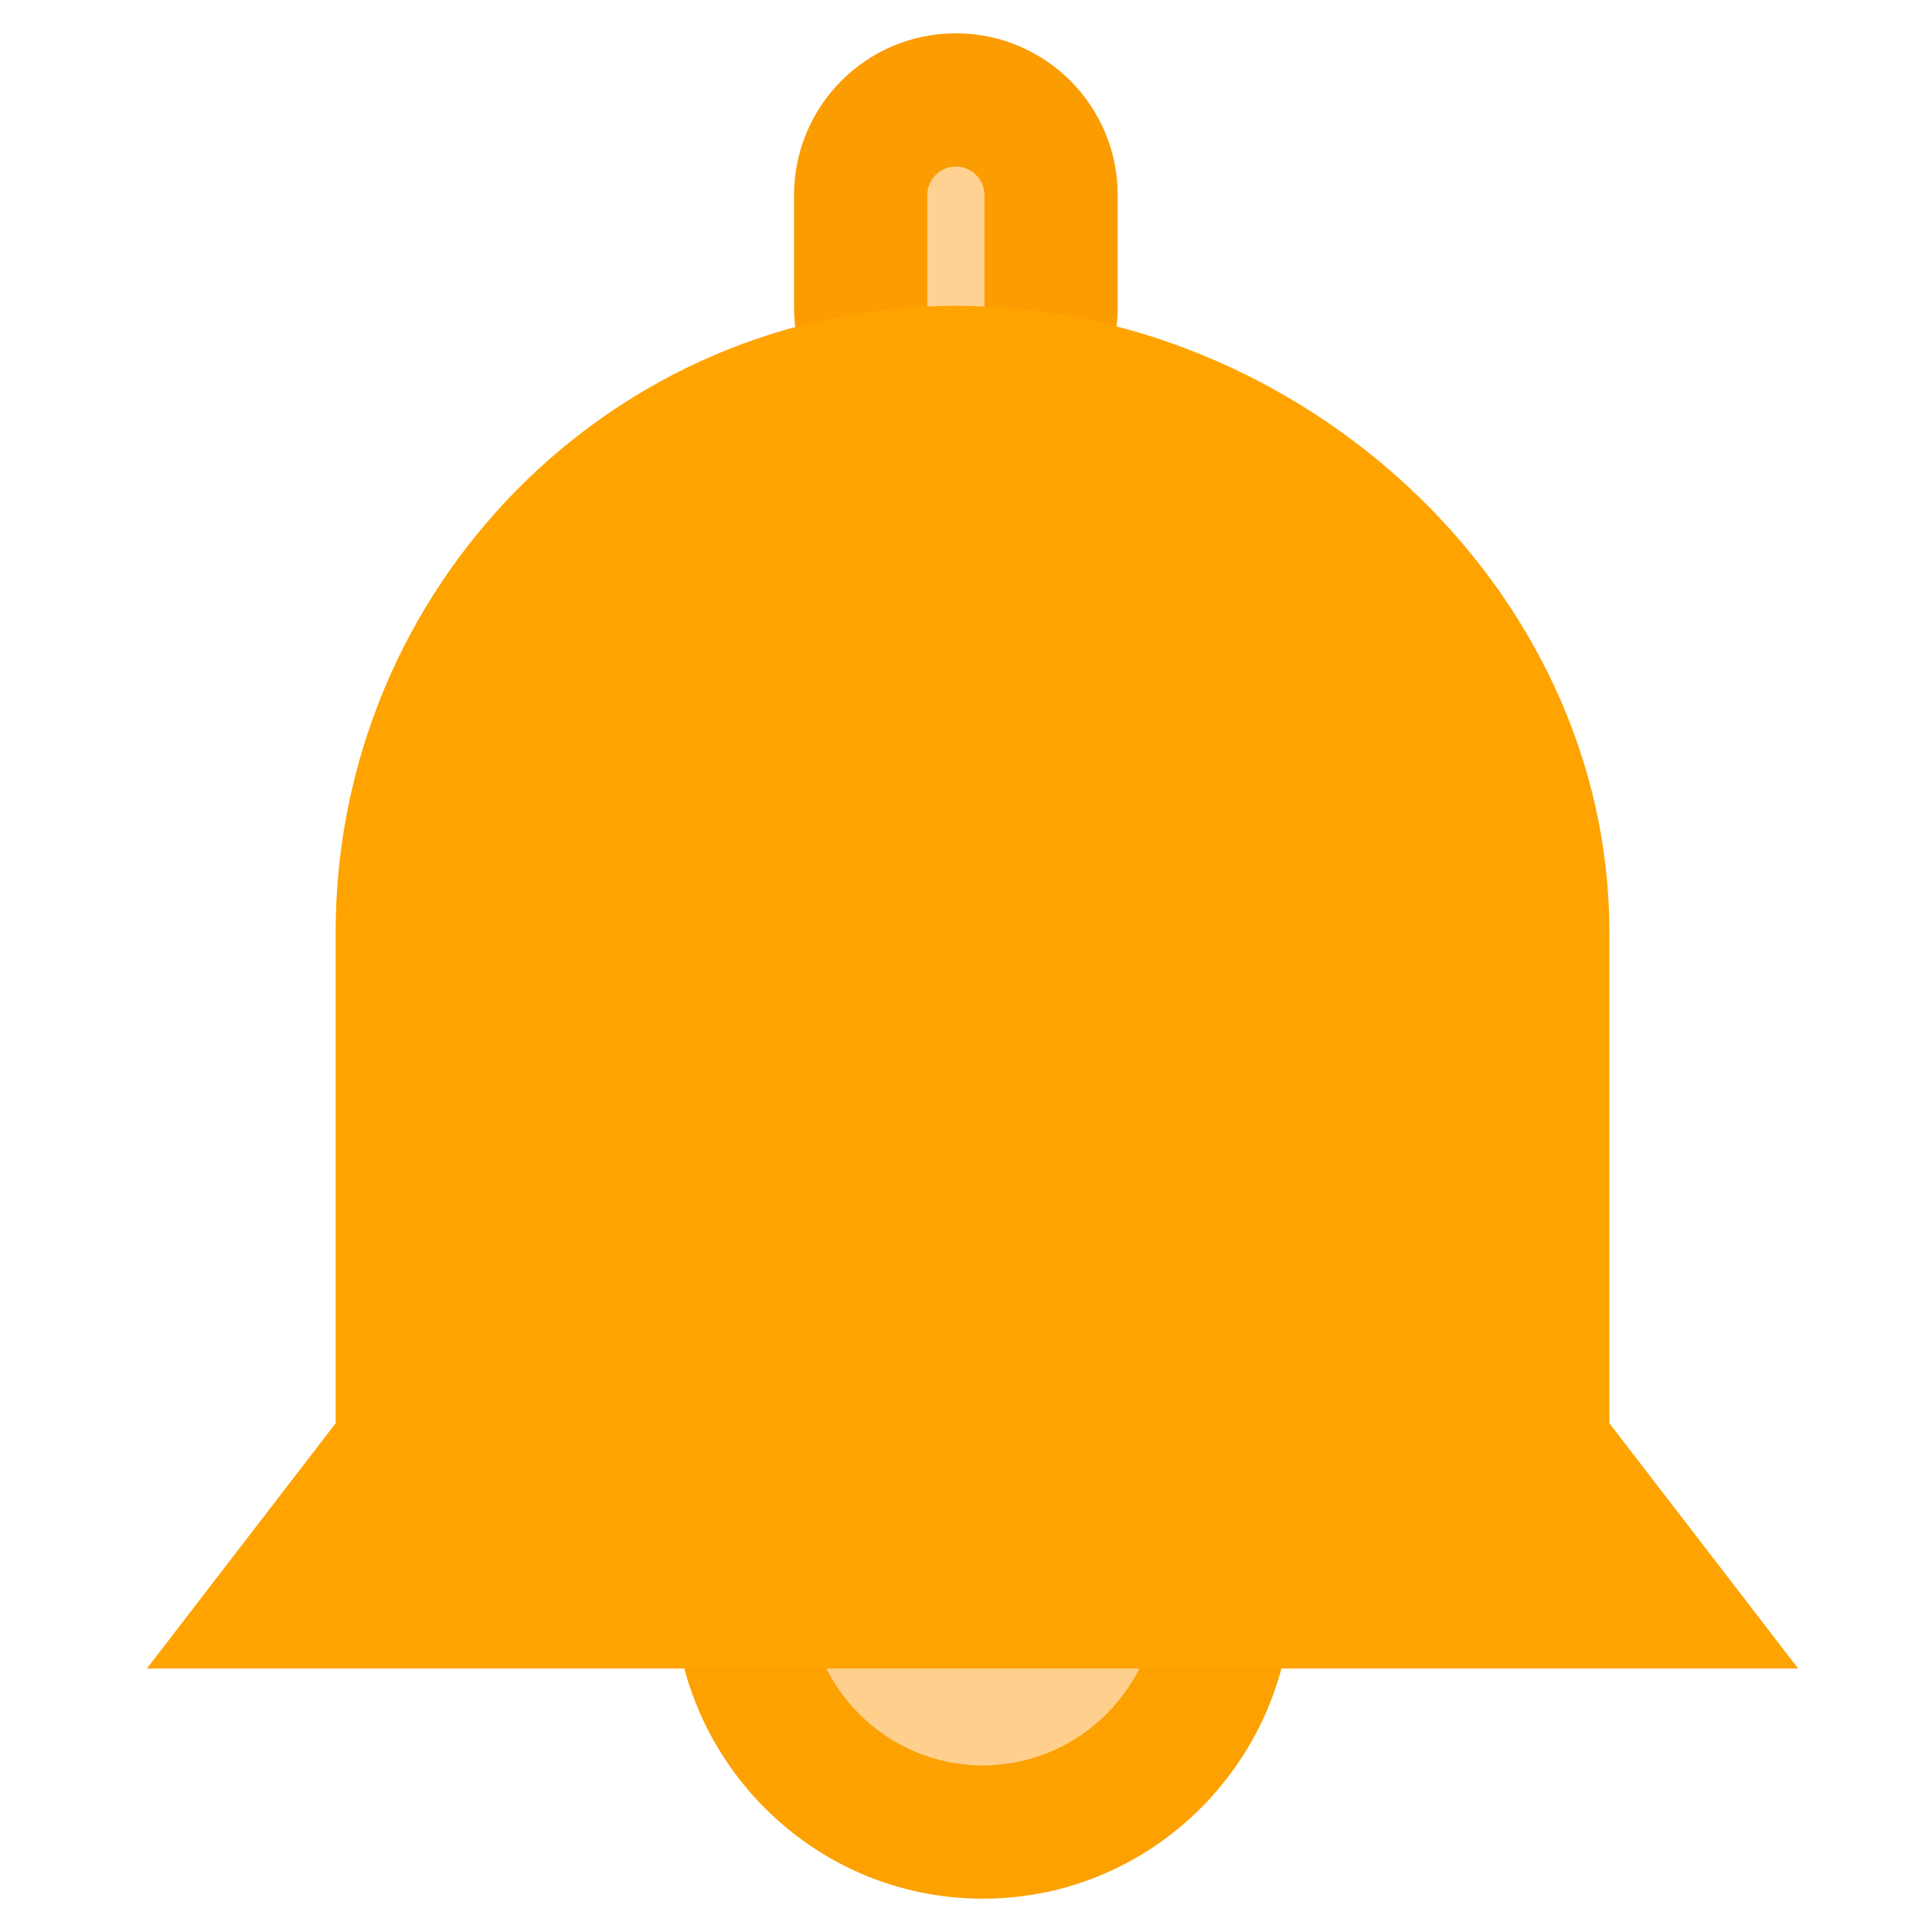
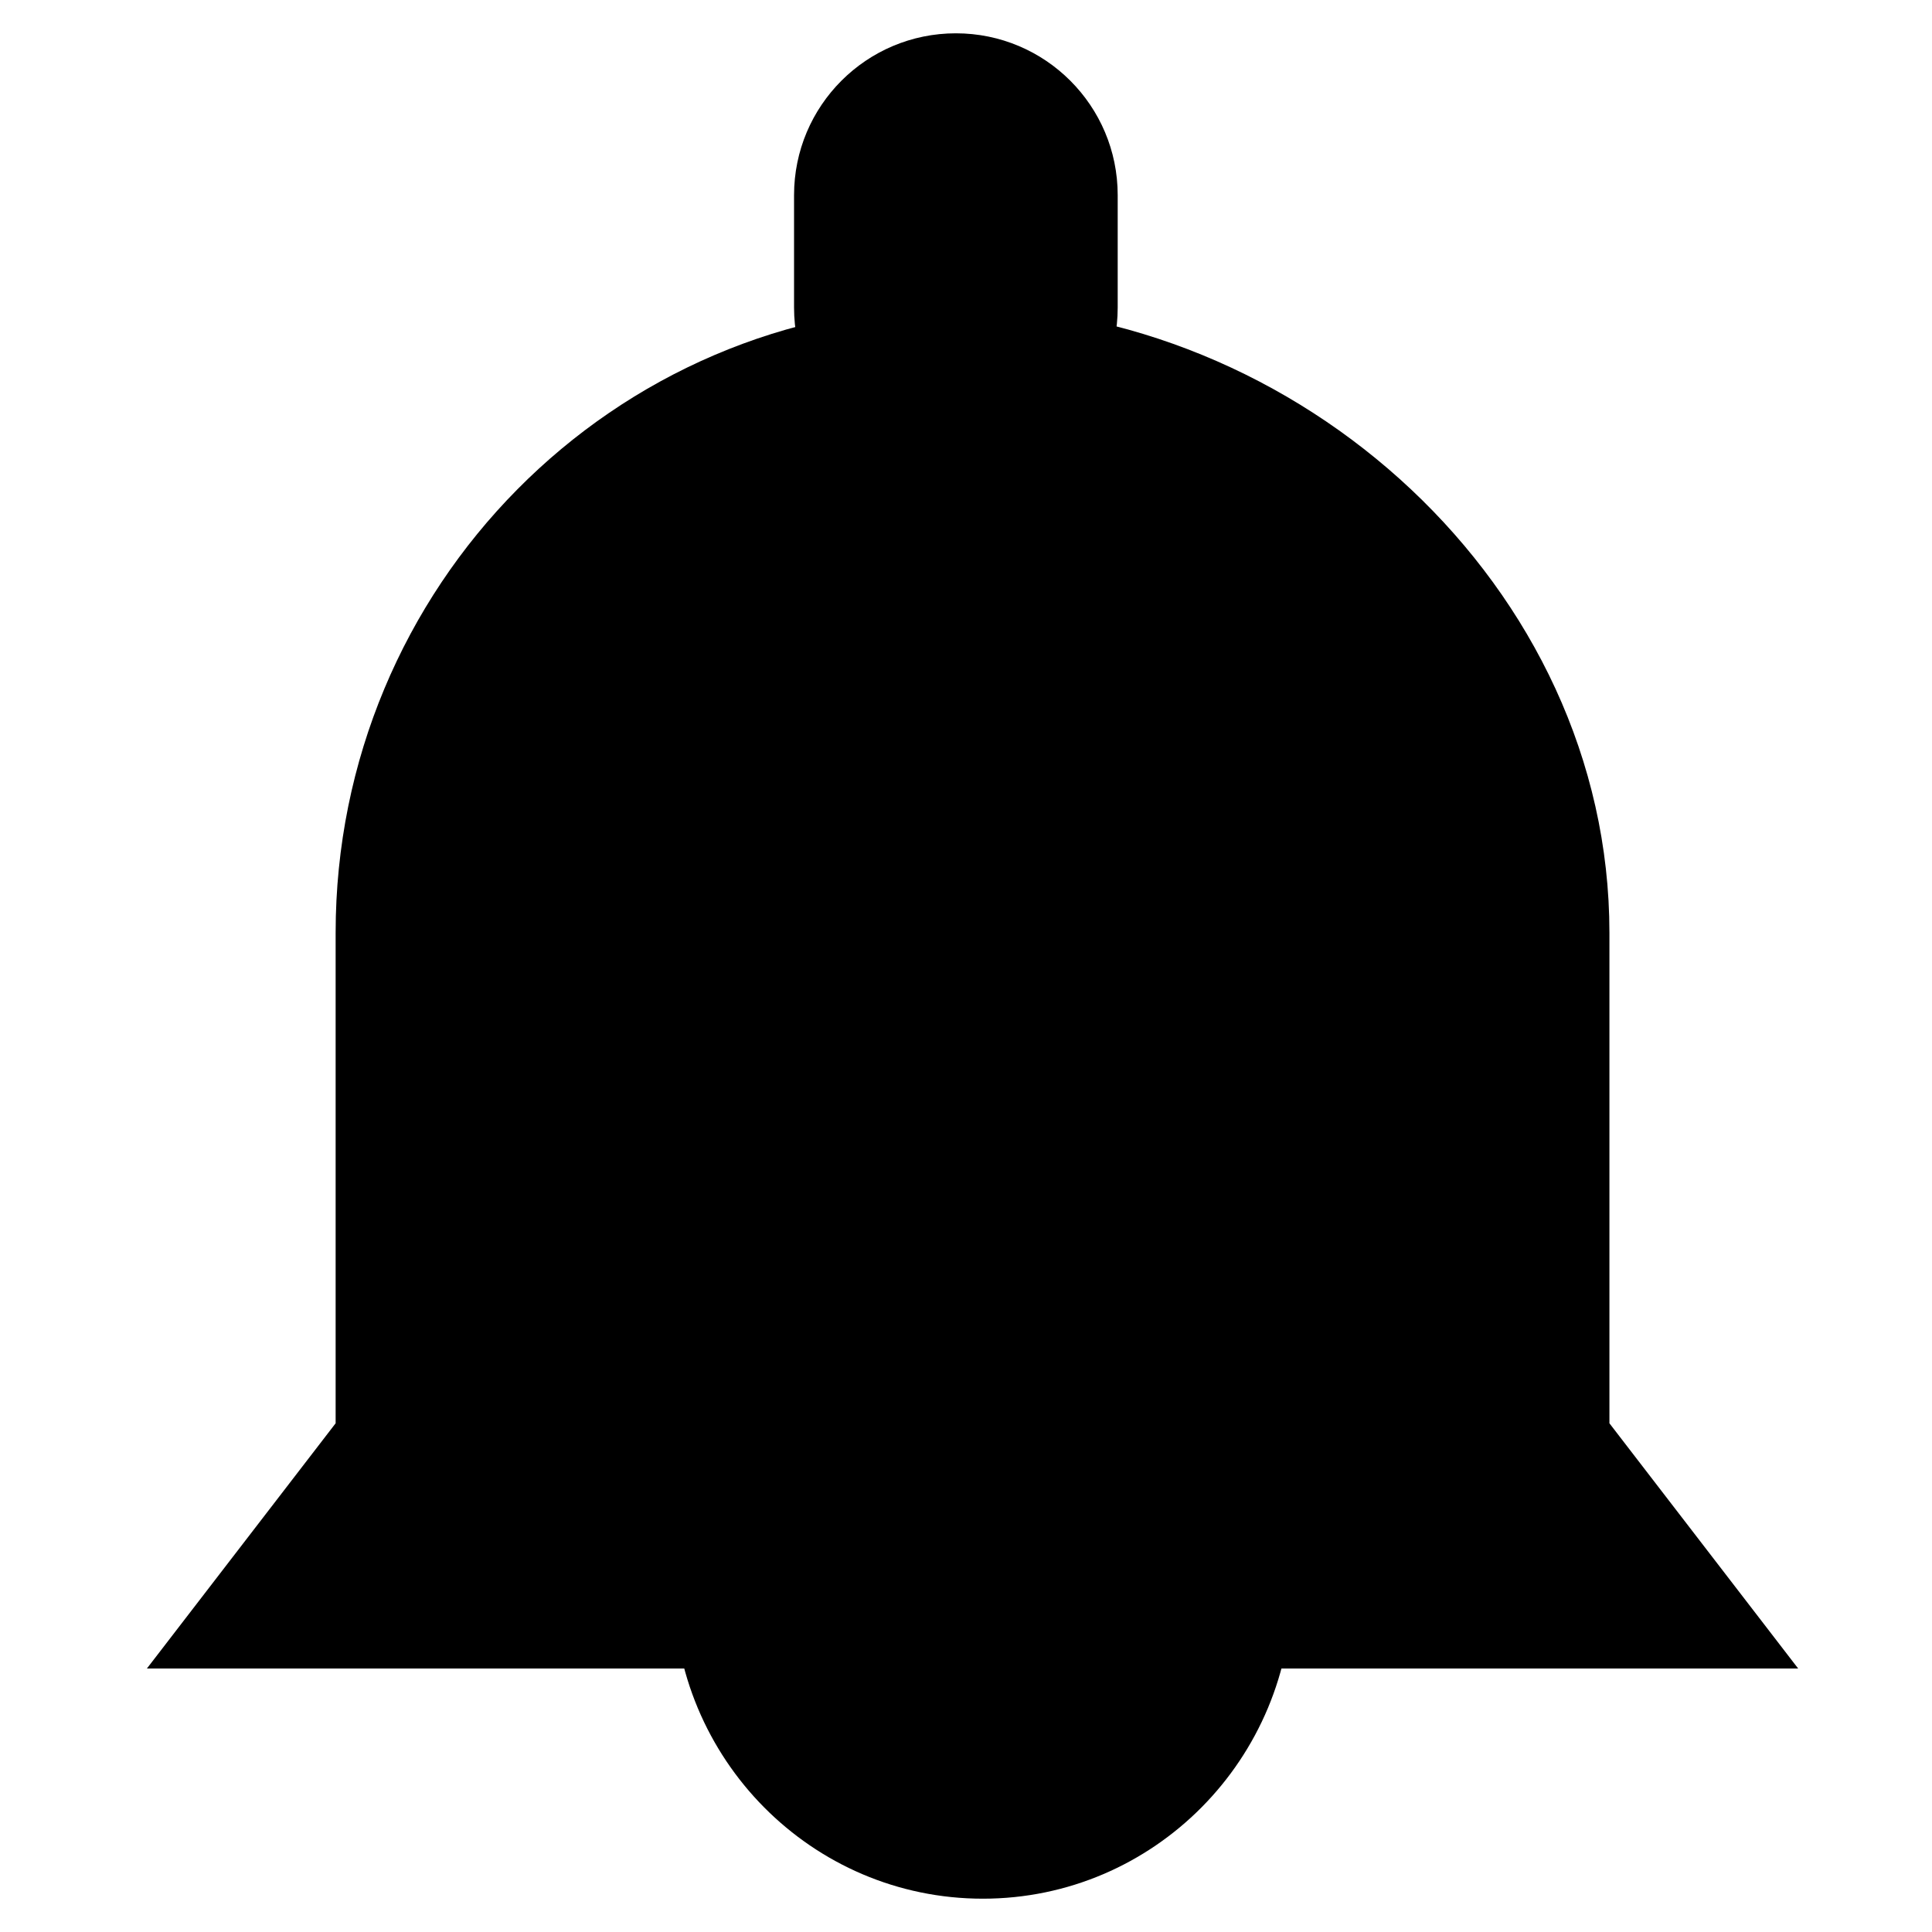
<svg xmlns="http://www.w3.org/2000/svg" t="1719845783644" class="icon" viewBox="0 0 1024 1024" version="1.1" p-id="277659" width="200" height="200">
-   <path d="M392.298 841.022a130.013 128.636 90 1 0 257.271 0 130.013 128.636 90 1 0-257.271 0Z" fill="#FFD08D" p-id="277660" />
-   <path d="M456.174 52.966m50.458 0l-0.035 0q50.458 0 50.458 50.458l0 59.569q0 50.458-50.458 50.458l0.035 0q-50.458 0-50.458-50.458l0-59.569q0-50.458 50.458-50.458Z" fill="#FFD293" p-id="277661" />
-   <path d="M520.934 1006.345c-90.642 0-163.946-74.081-163.946-165.323 0-91.207 73.304-165.323 163.946-165.323 90.606 0 163.946 74.116 163.946 165.323 0 91.242-73.34 165.323-163.946 165.323z m0-70.621c51.447 0 93.325-42.302 93.325-94.702 0-52.365-41.878-94.702-93.325-94.702-51.482 0-93.325 42.337-93.325 94.702 0 52.401 41.843 94.702 93.325 94.702z" fill="#FCA100" p-id="277662" />
-   <path d="M506.633 88.276a15.148 15.148 0 0 0-15.148 15.148v59.604a15.148 15.148 0 0 0 30.296 0V103.424a15.148 15.148 0 0 0-15.183-15.148z m85.769 15.148v59.604a85.769 85.769 0 1 1-171.538 0V103.424a85.769 85.769 0 1 1 171.538 0z" fill="#FB9C00" p-id="277663" />
-   <path d="M177.894 494.345c0-183.473 147.174-332.27 328.739-332.27 181.53 0 346.394 148.798 346.394 332.27v260.025l100.034 129.977H77.859l100.034-129.977V494.345z" fill="#FFA300" p-id="277664" />
+   <path d="M392.298 841.022a130.013 128.636 90 1 0 257.271 0 130.013 128.636 90 1 0-257.271 0Z" p-id="277660" />
+   <path d="M456.174 52.966m50.458 0l-0.035 0q50.458 0 50.458 50.458l0 59.569q0 50.458-50.458 50.458l0.035 0q-50.458 0-50.458-50.458l0-59.569q0-50.458 50.458-50.458Z" p-id="277661" />
+   <path d="M520.934 1006.345c-90.642 0-163.946-74.081-163.946-165.323 0-91.207 73.304-165.323 163.946-165.323 90.606 0 163.946 74.116 163.946 165.323 0 91.242-73.34 165.323-163.946 165.323z m0-70.621c51.447 0 93.325-42.302 93.325-94.702 0-52.365-41.878-94.702-93.325-94.702-51.482 0-93.325 42.337-93.325 94.702 0 52.401 41.843 94.702 93.325 94.702z" p-id="277662" />
+   <path d="M506.633 88.276a15.148 15.148 0 0 0-15.148 15.148v59.604a15.148 15.148 0 0 0 30.296 0V103.424a15.148 15.148 0 0 0-15.183-15.148z m85.769 15.148v59.604a85.769 85.769 0 1 1-171.538 0V103.424a85.769 85.769 0 1 1 171.538 0z" p-id="277663" />
+   <path d="M177.894 494.345c0-183.473 147.174-332.27 328.739-332.27 181.53 0 346.394 148.798 346.394 332.27v260.025l100.034 129.977H77.859l100.034-129.977V494.345z" p-id="277664" />
</svg>
